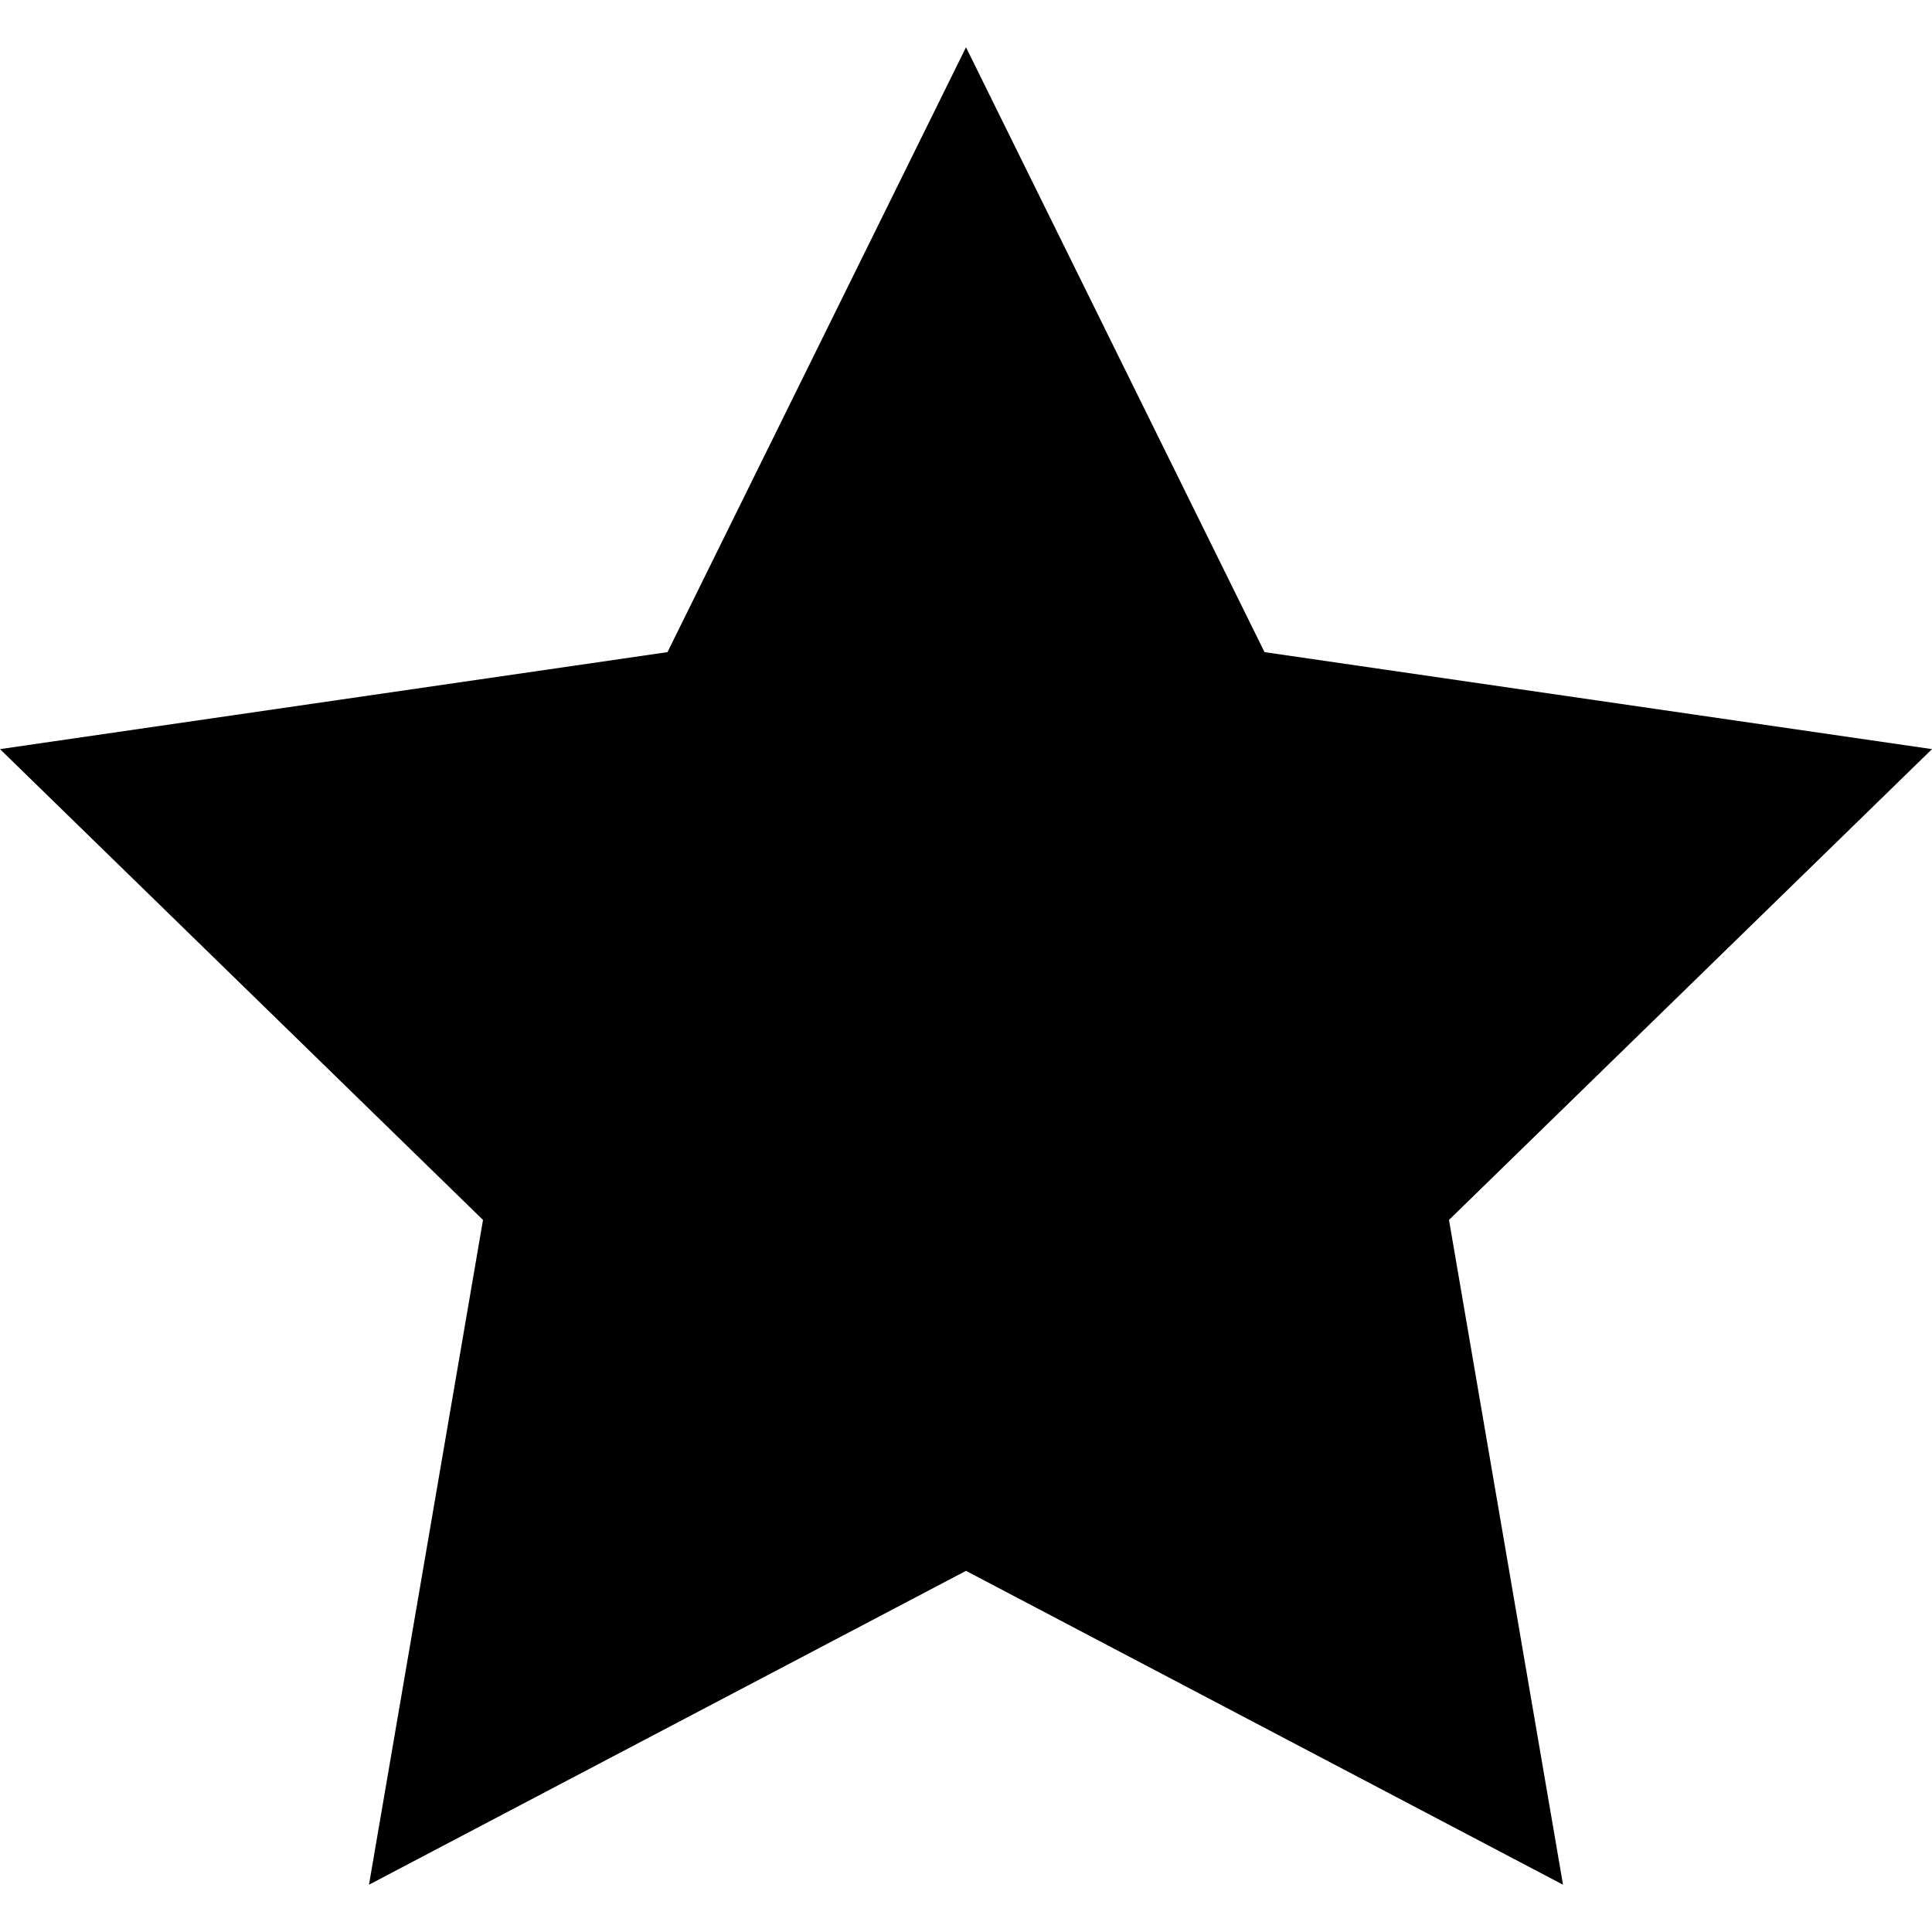
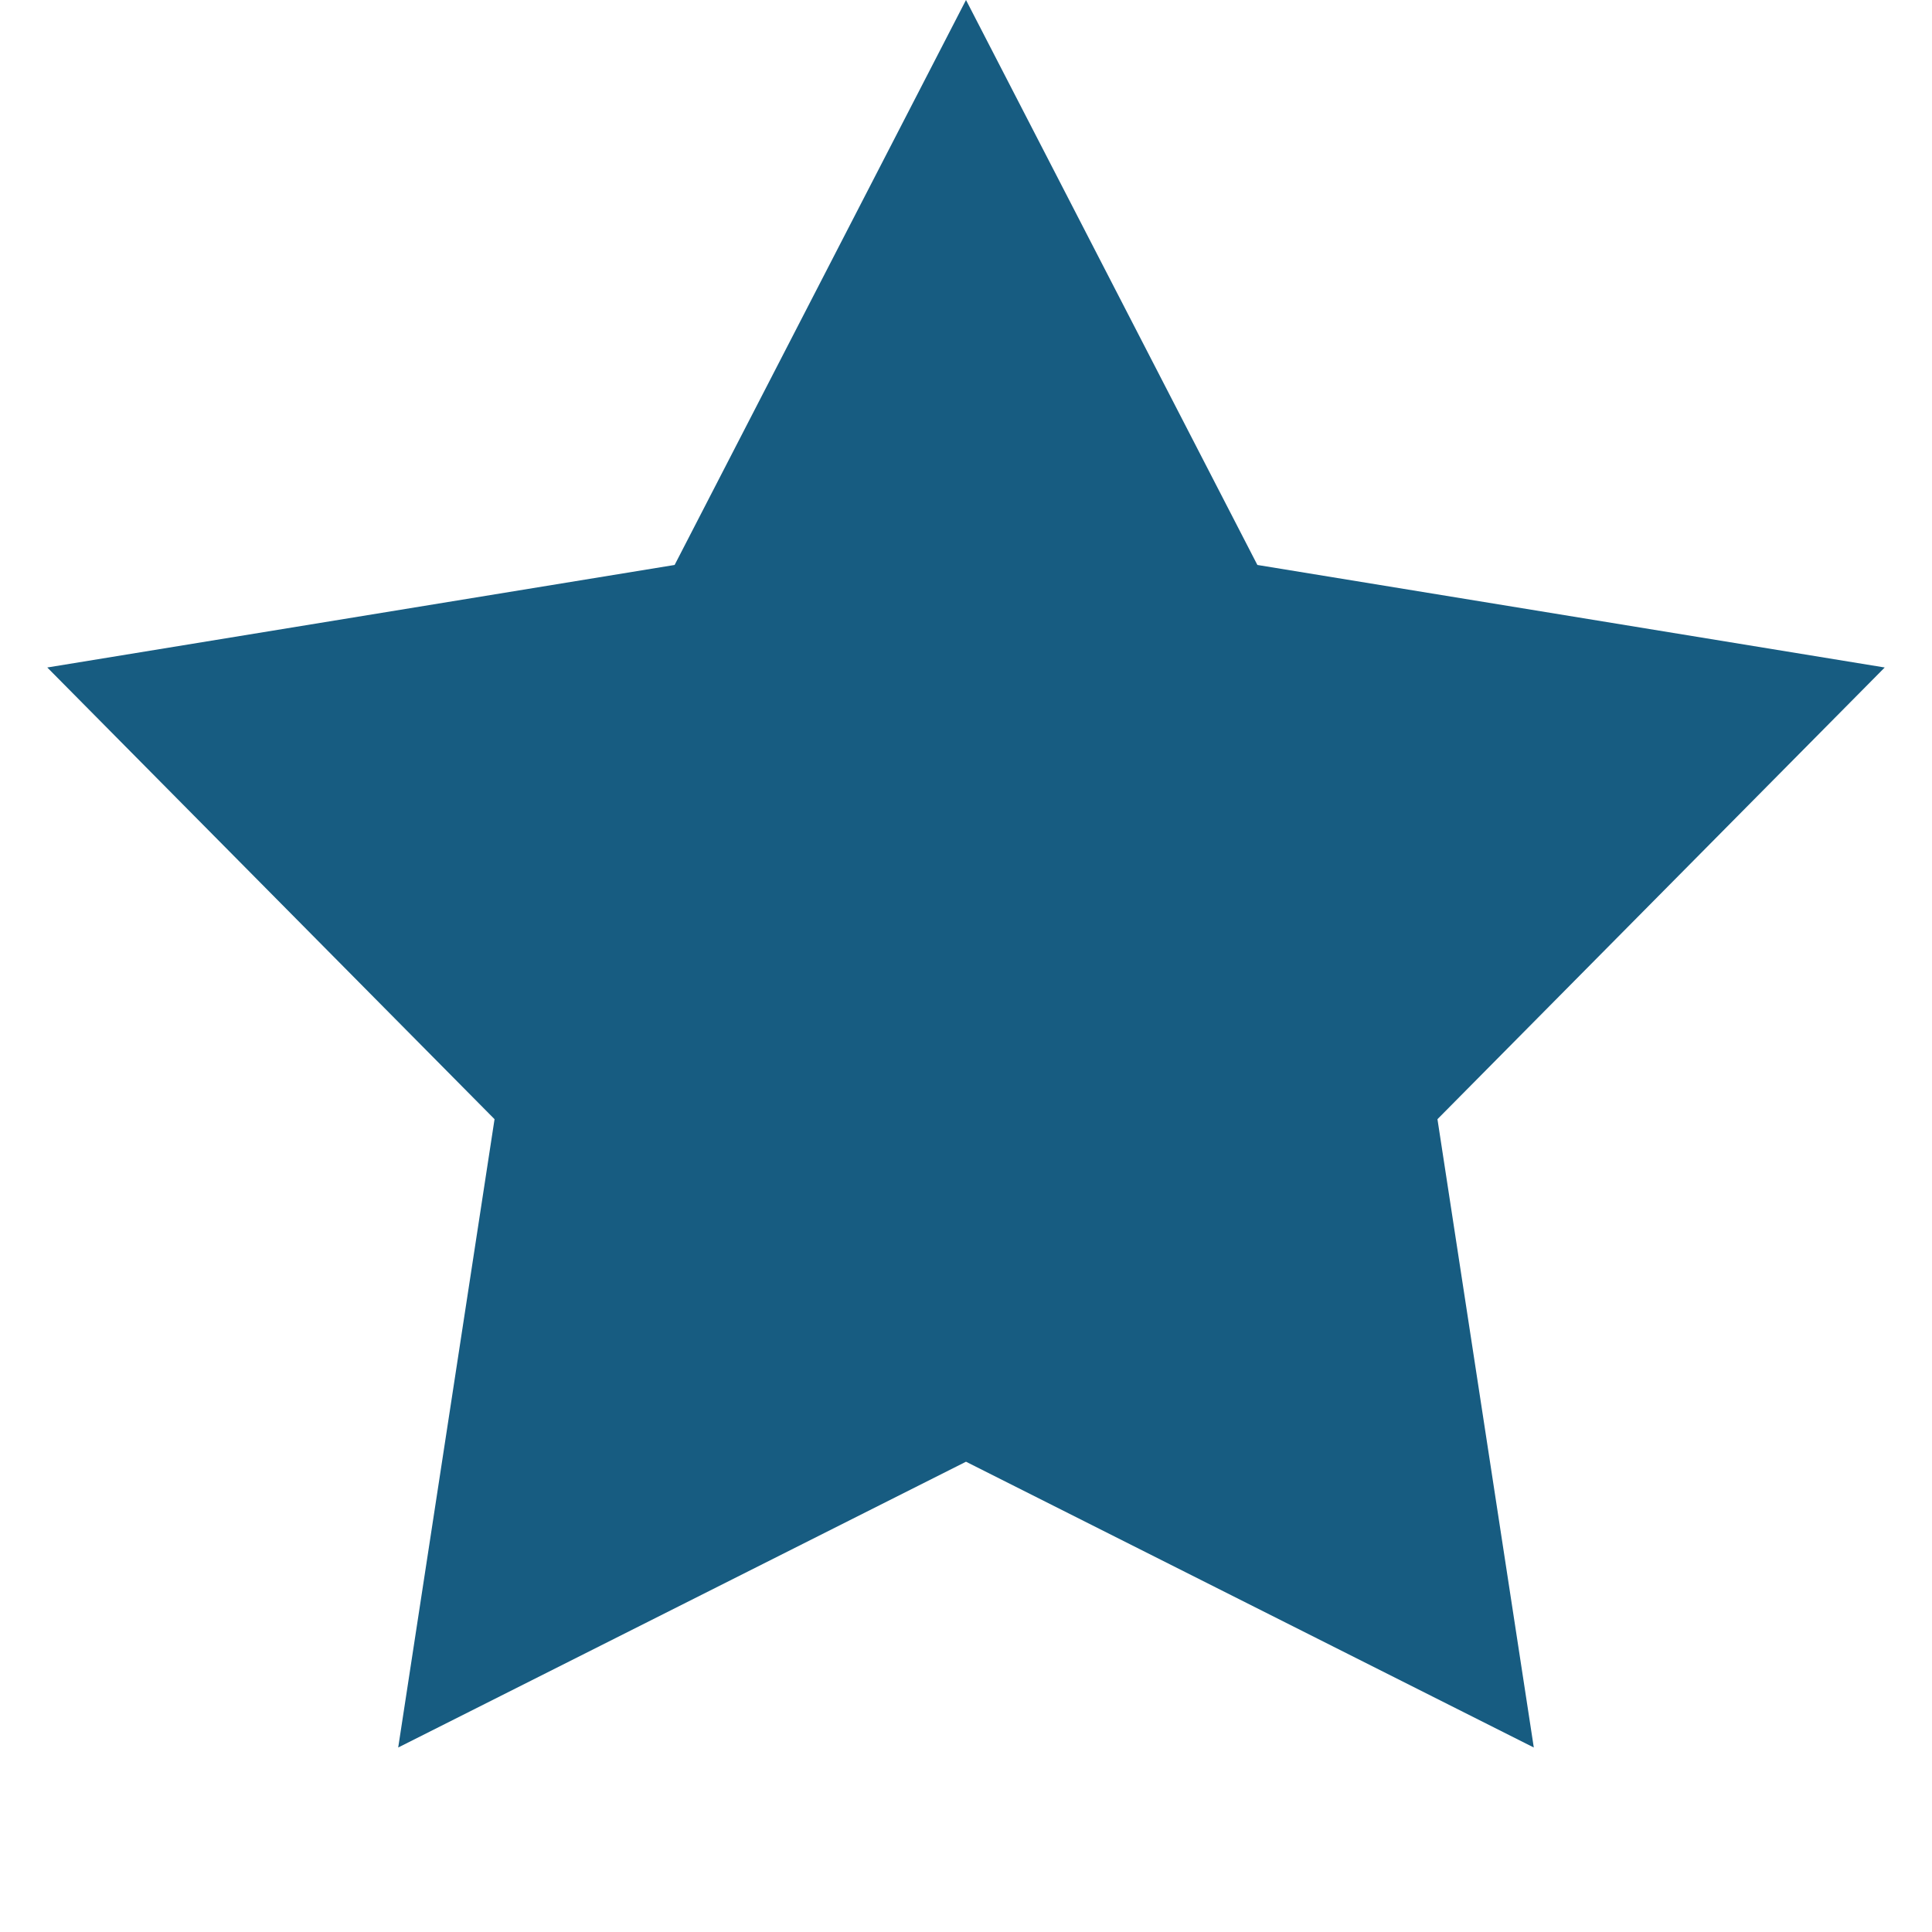
- <svg xmlns="http://www.w3.org/2000/svg" version="1.1" width="512" height="512" viewBox="0 0 512 512">
-   <g id="icomoon-ignore">
- </g>
-   <path d="M512 198.525l-176.89-25.704-79.11-160.291-79.108 160.291-176.892 25.704 128 124.769-30.216 176.176 158.216-83.179 158.216 83.179-30.217-176.176 128.001-124.769z" />
+ <svg xmlns="http://www.w3.org/2000/svg" width="100%" height="100%" viewBox="0 0 512 512" version="1.1" xml:space="preserve" style="fill-rule:evenodd;clip-rule:evenodd;stroke-linejoin:round;stroke-miterlimit:1.414;">
+   <path d="M256,0l77.218,149.719l166.252,27.173l-118.529,119.704l25.532,166.512l-150.473,-75.737l-150.473,75.737l25.532,-166.512l-118.529,-119.704l166.252,-27.173l77.218,-149.719Z" style="fill:#175c81;" />
</svg>
